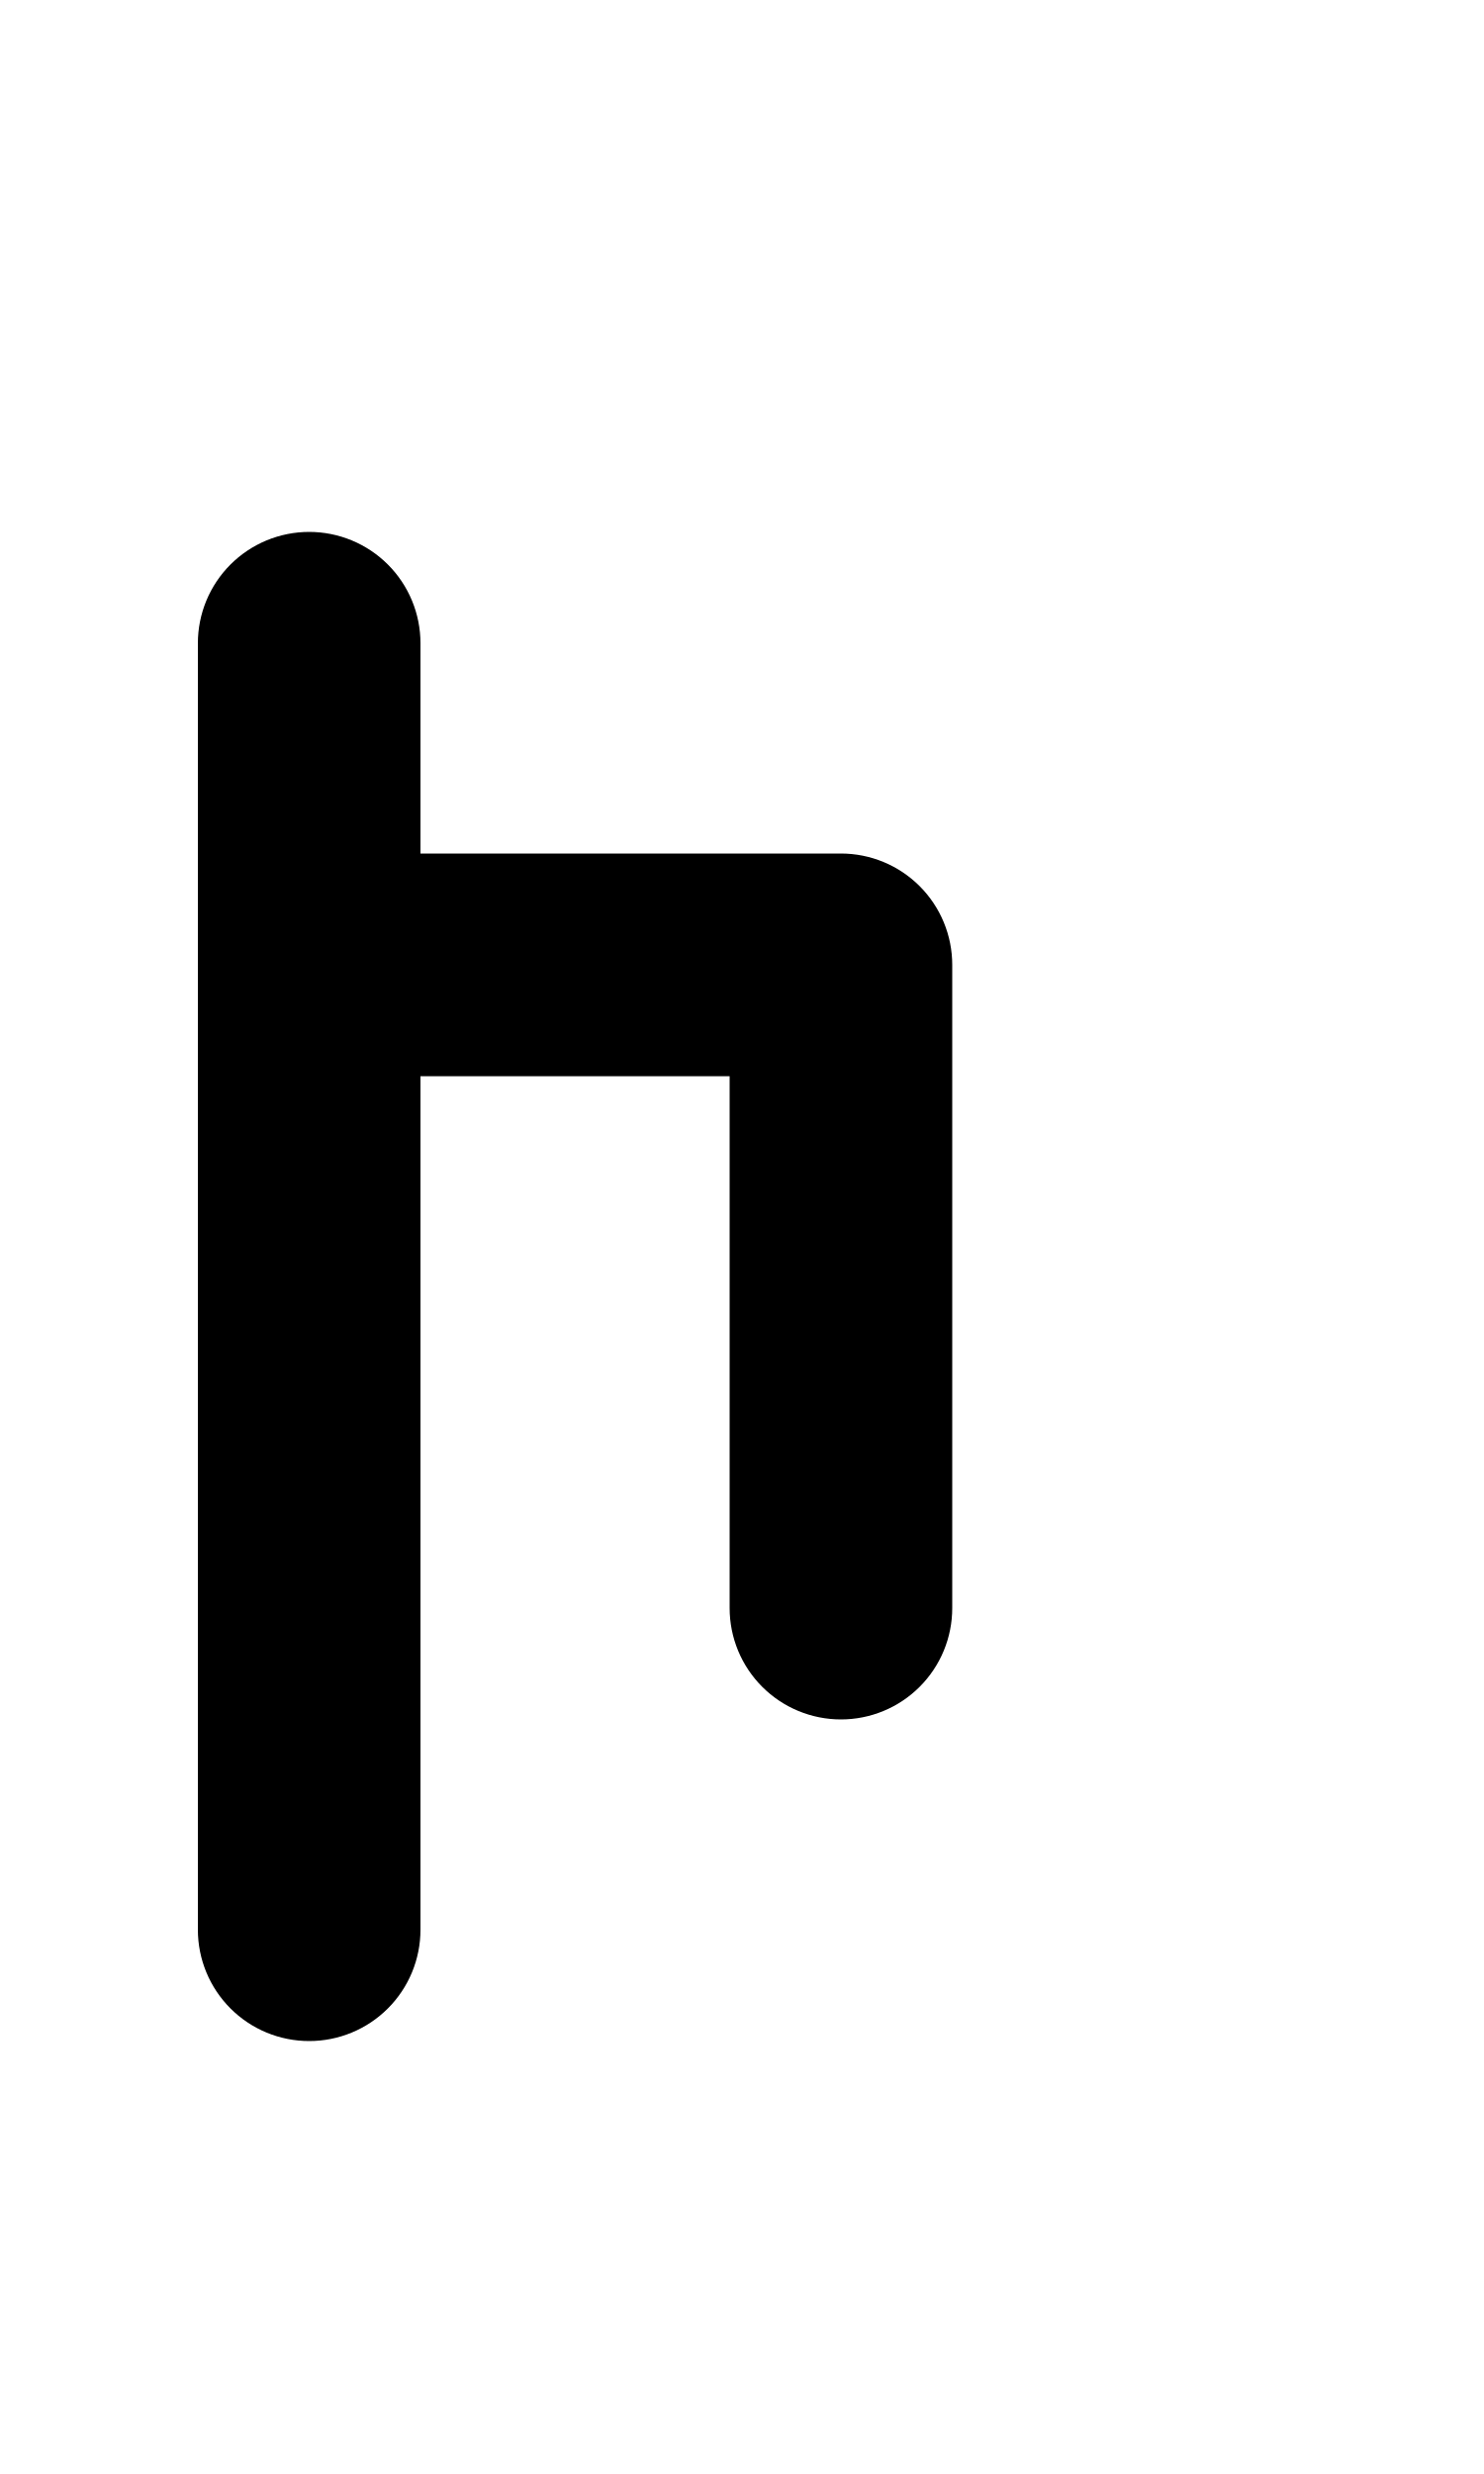
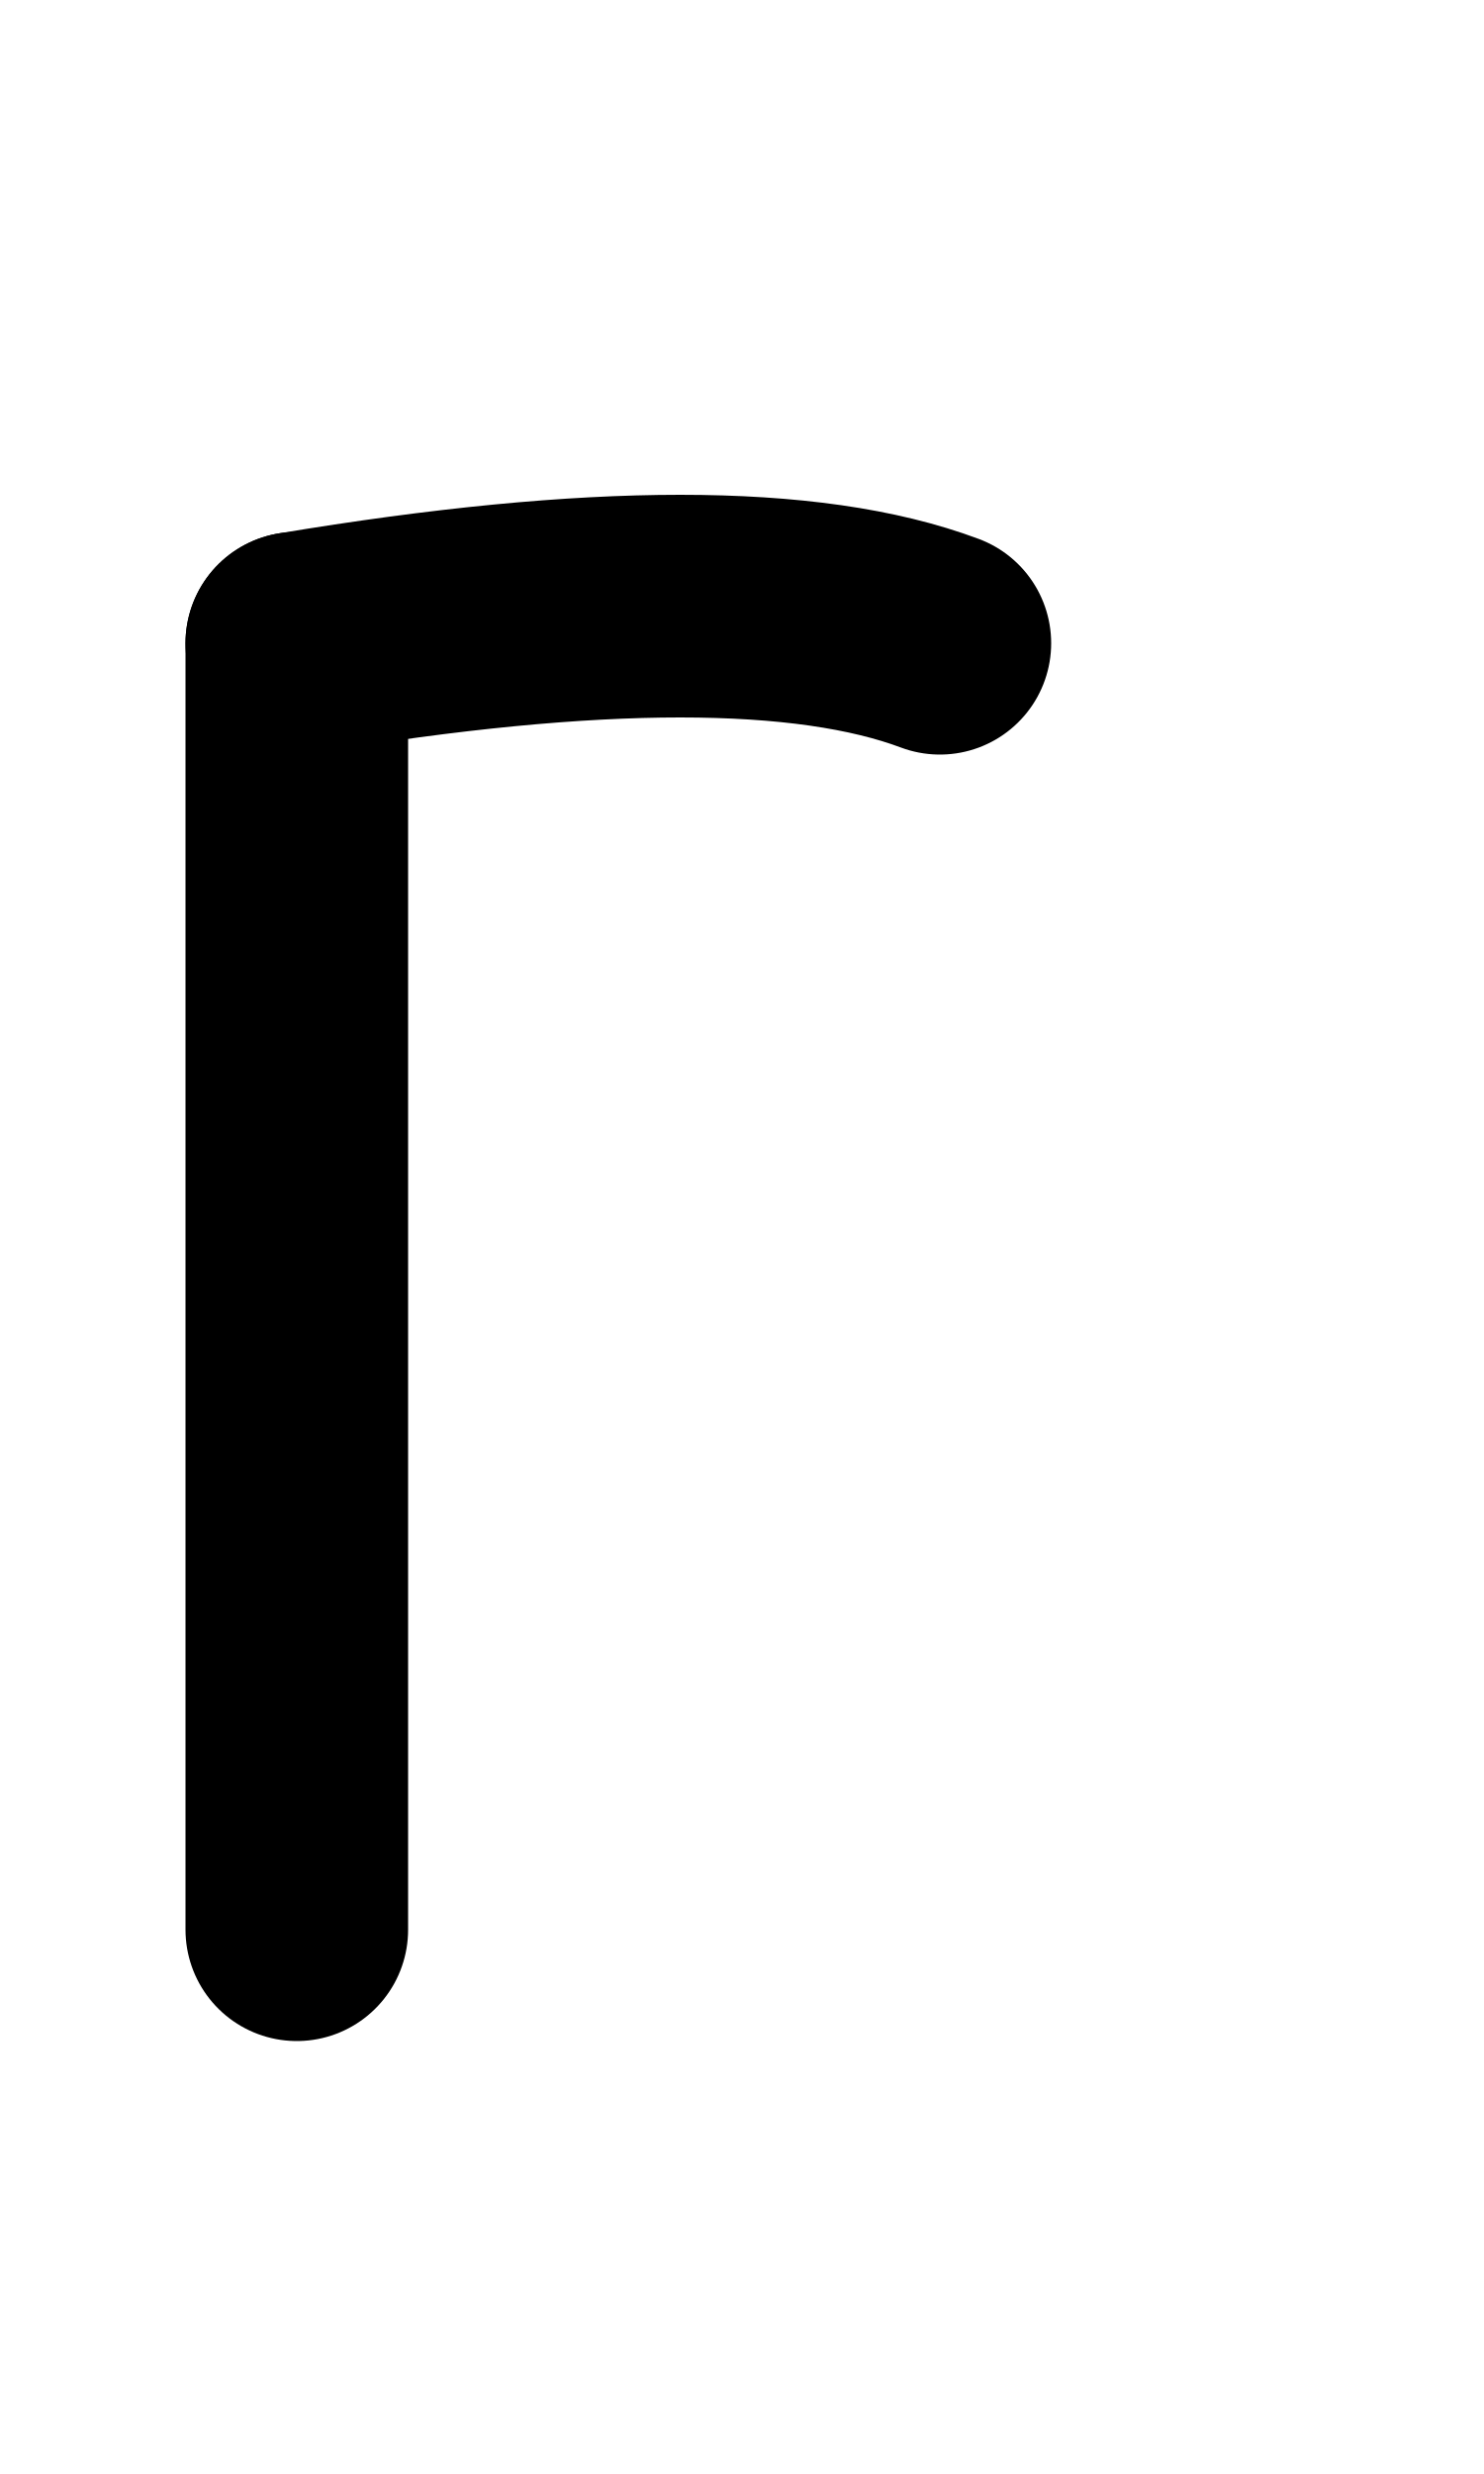
- <svg xmlns="http://www.w3.org/2000/svg" viewBox="0 0 600.000 1000.000">
-   <path d="M 80.054,257.792 L 80.217,255.589 L 80.487,253.397 L 80.865,251.221 L 81.349,249.066 L 81.938,246.937 L 82.631,244.840 L 83.425,242.779 L 84.320,240.760 L 85.314,238.787 L 86.402,236.865 L 87.584,234.999 L 88.856,233.194 L 90.215,231.452 L 91.657,229.780 L 93.180,228.180 L 94.780,226.657 L 96.452,225.215 L 98.194,223.856 L 99.999,222.584 L 101.865,221.402 L 103.787,220.314 L 105.760,219.320 L 107.779,218.425 L 109.840,217.631 L 111.937,216.938 L 114.066,216.349 L 116.221,215.865 L 118.397,215.487 L 120.589,215.217 L 122.792,215.054 L 125.000,215.000 L 127.208,215.054 L 129.411,215.217 L 131.603,215.487 L 133.779,215.865 L 135.934,216.349 L 138.063,216.938 L 140.160,217.631 L 142.221,218.425 L 144.240,219.320 L 146.213,220.314 L 148.135,221.402 L 150.001,222.584 L 151.806,223.856 L 153.548,225.215 L 155.220,226.657 L 156.820,228.180 L 158.343,229.780 L 159.785,231.452 L 161.144,233.194 L 162.416,234.999 L 163.598,236.865 L 164.686,238.787 L 165.680,240.760 L 166.575,242.779 L 167.369,244.840 L 168.062,246.937 L 168.651,249.066 L 169.135,251.221 L 169.513,253.397 L 169.783,255.589 L 169.946,257.792 L 170.000,260.000 L 170.000,345.000 L 340.000,345.000 L 342.208,345.054 L 344.411,345.217 L 346.603,345.487 L 348.779,345.865 L 350.934,346.349 L 353.063,346.938 L 355.160,347.631 L 357.221,348.425 L 359.240,349.320 L 361.213,350.314 L 363.135,351.402 L 365.001,352.584 L 366.806,353.856 L 368.548,355.215 L 370.220,356.657 L 371.820,358.180 L 373.343,359.780 L 374.785,361.452 L 376.144,363.194 L 377.416,364.999 L 378.598,366.865 L 379.686,368.787 L 380.680,370.760 L 381.575,372.779 L 382.369,374.840 L 383.062,376.937 L 383.651,379.066 L 384.135,381.221 L 384.513,383.397 L 384.783,385.589 L 384.946,387.792 L 385.000,390.000 L 385.000,650.000 L 384.946,652.208 L 384.783,654.411 L 384.513,656.603 L 384.135,658.779 L 383.651,660.934 L 383.062,663.063 L 382.369,665.160 L 381.575,667.221 L 380.680,669.240 L 379.686,671.213 L 378.598,673.135 L 377.416,675.001 L 376.144,676.806 L 374.785,678.548 L 373.343,680.220 L 371.820,681.820 L 370.220,683.343 L 368.548,684.785 L 366.806,686.144 L 365.001,687.416 L 363.135,688.598 L 361.213,689.686 L 359.240,690.680 L 357.221,691.575 L 355.160,692.369 L 353.063,693.062 L 350.934,693.651 L 348.779,694.135 L 346.603,694.513 L 344.411,694.783 L 342.208,694.946 L 340.000,695.000 L 337.792,694.946 L 335.589,694.783 L 333.397,694.513 L 331.221,694.135 L 329.066,693.651 L 326.937,693.062 L 324.840,692.369 L 322.779,691.575 L 320.760,690.680 L 318.787,689.686 L 316.865,688.598 L 314.999,687.416 L 313.194,686.144 L 311.452,684.785 L 309.780,683.343 L 308.180,681.820 L 306.657,680.220 L 305.215,678.548 L 303.856,676.806 L 302.584,675.001 L 301.402,673.135 L 300.314,671.213 L 299.320,669.240 L 298.425,667.221 L 297.631,665.160 L 296.938,663.063 L 296.349,660.934 L 295.865,658.779 L 295.487,656.603 L 295.217,654.411 L 295.054,652.208 L 295.000,650.000 L 295.000,435.000 L 170.000,435.000 L 170.000,780.000 L 169.946,782.208 L 169.783,784.411 L 169.513,786.603 L 169.135,788.779 L 168.651,790.934 L 168.062,793.063 L 167.369,795.160 L 166.575,797.221 L 165.680,799.240 L 164.686,801.213 L 163.598,803.135 L 162.416,805.001 L 161.144,806.806 L 159.785,808.548 L 158.343,810.220 L 156.820,811.820 L 155.220,813.343 L 153.548,814.785 L 151.806,816.144 L 150.001,817.416 L 148.135,818.598 L 146.213,819.686 L 144.240,820.680 L 142.221,821.575 L 140.160,822.369 L 138.063,823.062 L 135.934,823.651 L 133.779,824.135 L 131.603,824.513 L 129.411,824.783 L 127.208,824.946 L 125.000,825.000 L 122.792,824.946 L 120.589,824.783 L 118.397,824.513 L 116.221,824.135 L 114.066,823.651 L 111.937,823.062 L 109.840,822.369 L 107.779,821.575 L 105.760,820.680 L 103.787,819.686 L 101.865,818.598 L 99.999,817.416 L 98.194,816.144 L 96.452,814.785 L 94.780,813.343 L 93.180,811.820 L 91.657,810.220 L 90.215,808.548 L 88.856,806.806 L 87.584,805.001 L 86.402,803.135 L 85.314,801.213 L 84.320,799.240 L 83.425,797.221 L 82.631,795.160 L 81.938,793.063 L 81.349,790.934 L 80.865,788.779 L 80.487,786.603 L 80.217,784.411 L 80.054,782.208 L 80.000,780.000 L 80.000,390.000 L 80.000,260.000 L 80.054,257.792 Z" fill="black" fill-rule="evenodd" />
+ <svg xmlns="http://www.w3.org/2000/svg" viewBox="0 0 600.000 1000">
+   <path d="M 120.000 780.000 V 260.000" fill="none" stroke="black" stroke-width="90.000" stroke-linecap="round" stroke-linejoin="round" />
+   <path d="M 120.000 260.000 Q 300.000 230.000 380.000 260.000" fill="none" stroke="black" stroke-width="90.000" stroke-linecap="round" stroke-linejoin="round" />
</svg>
